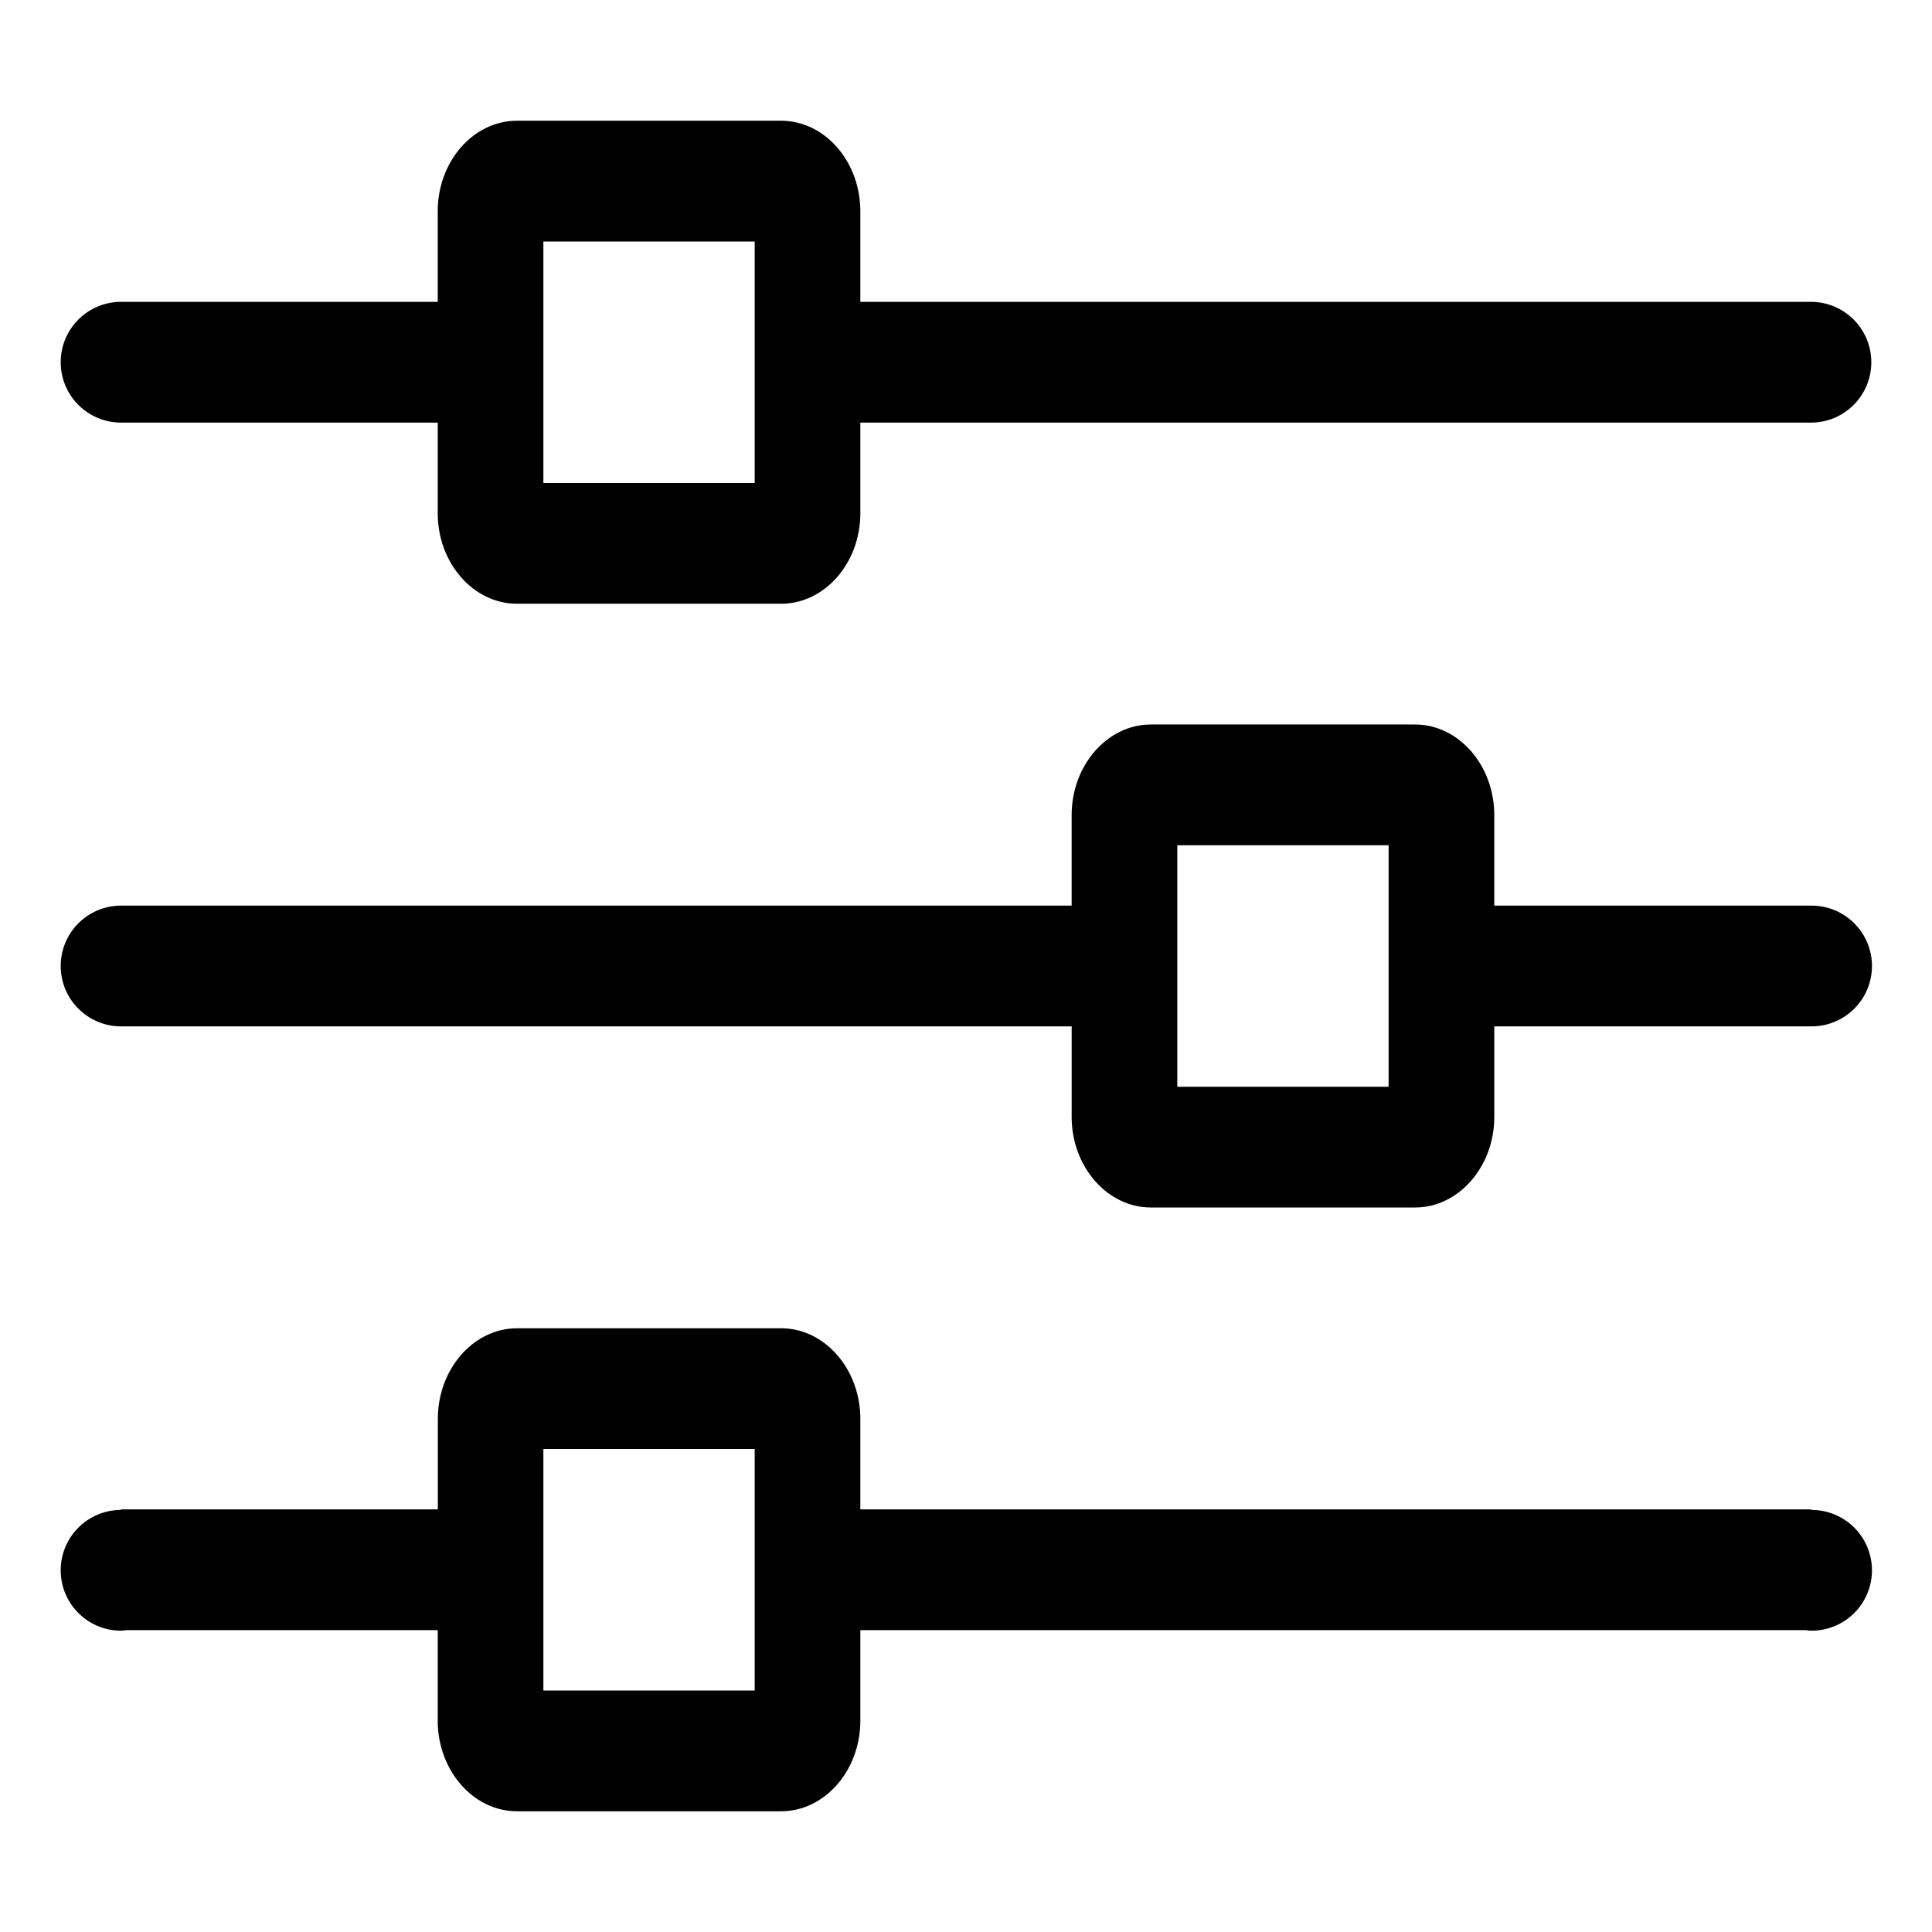
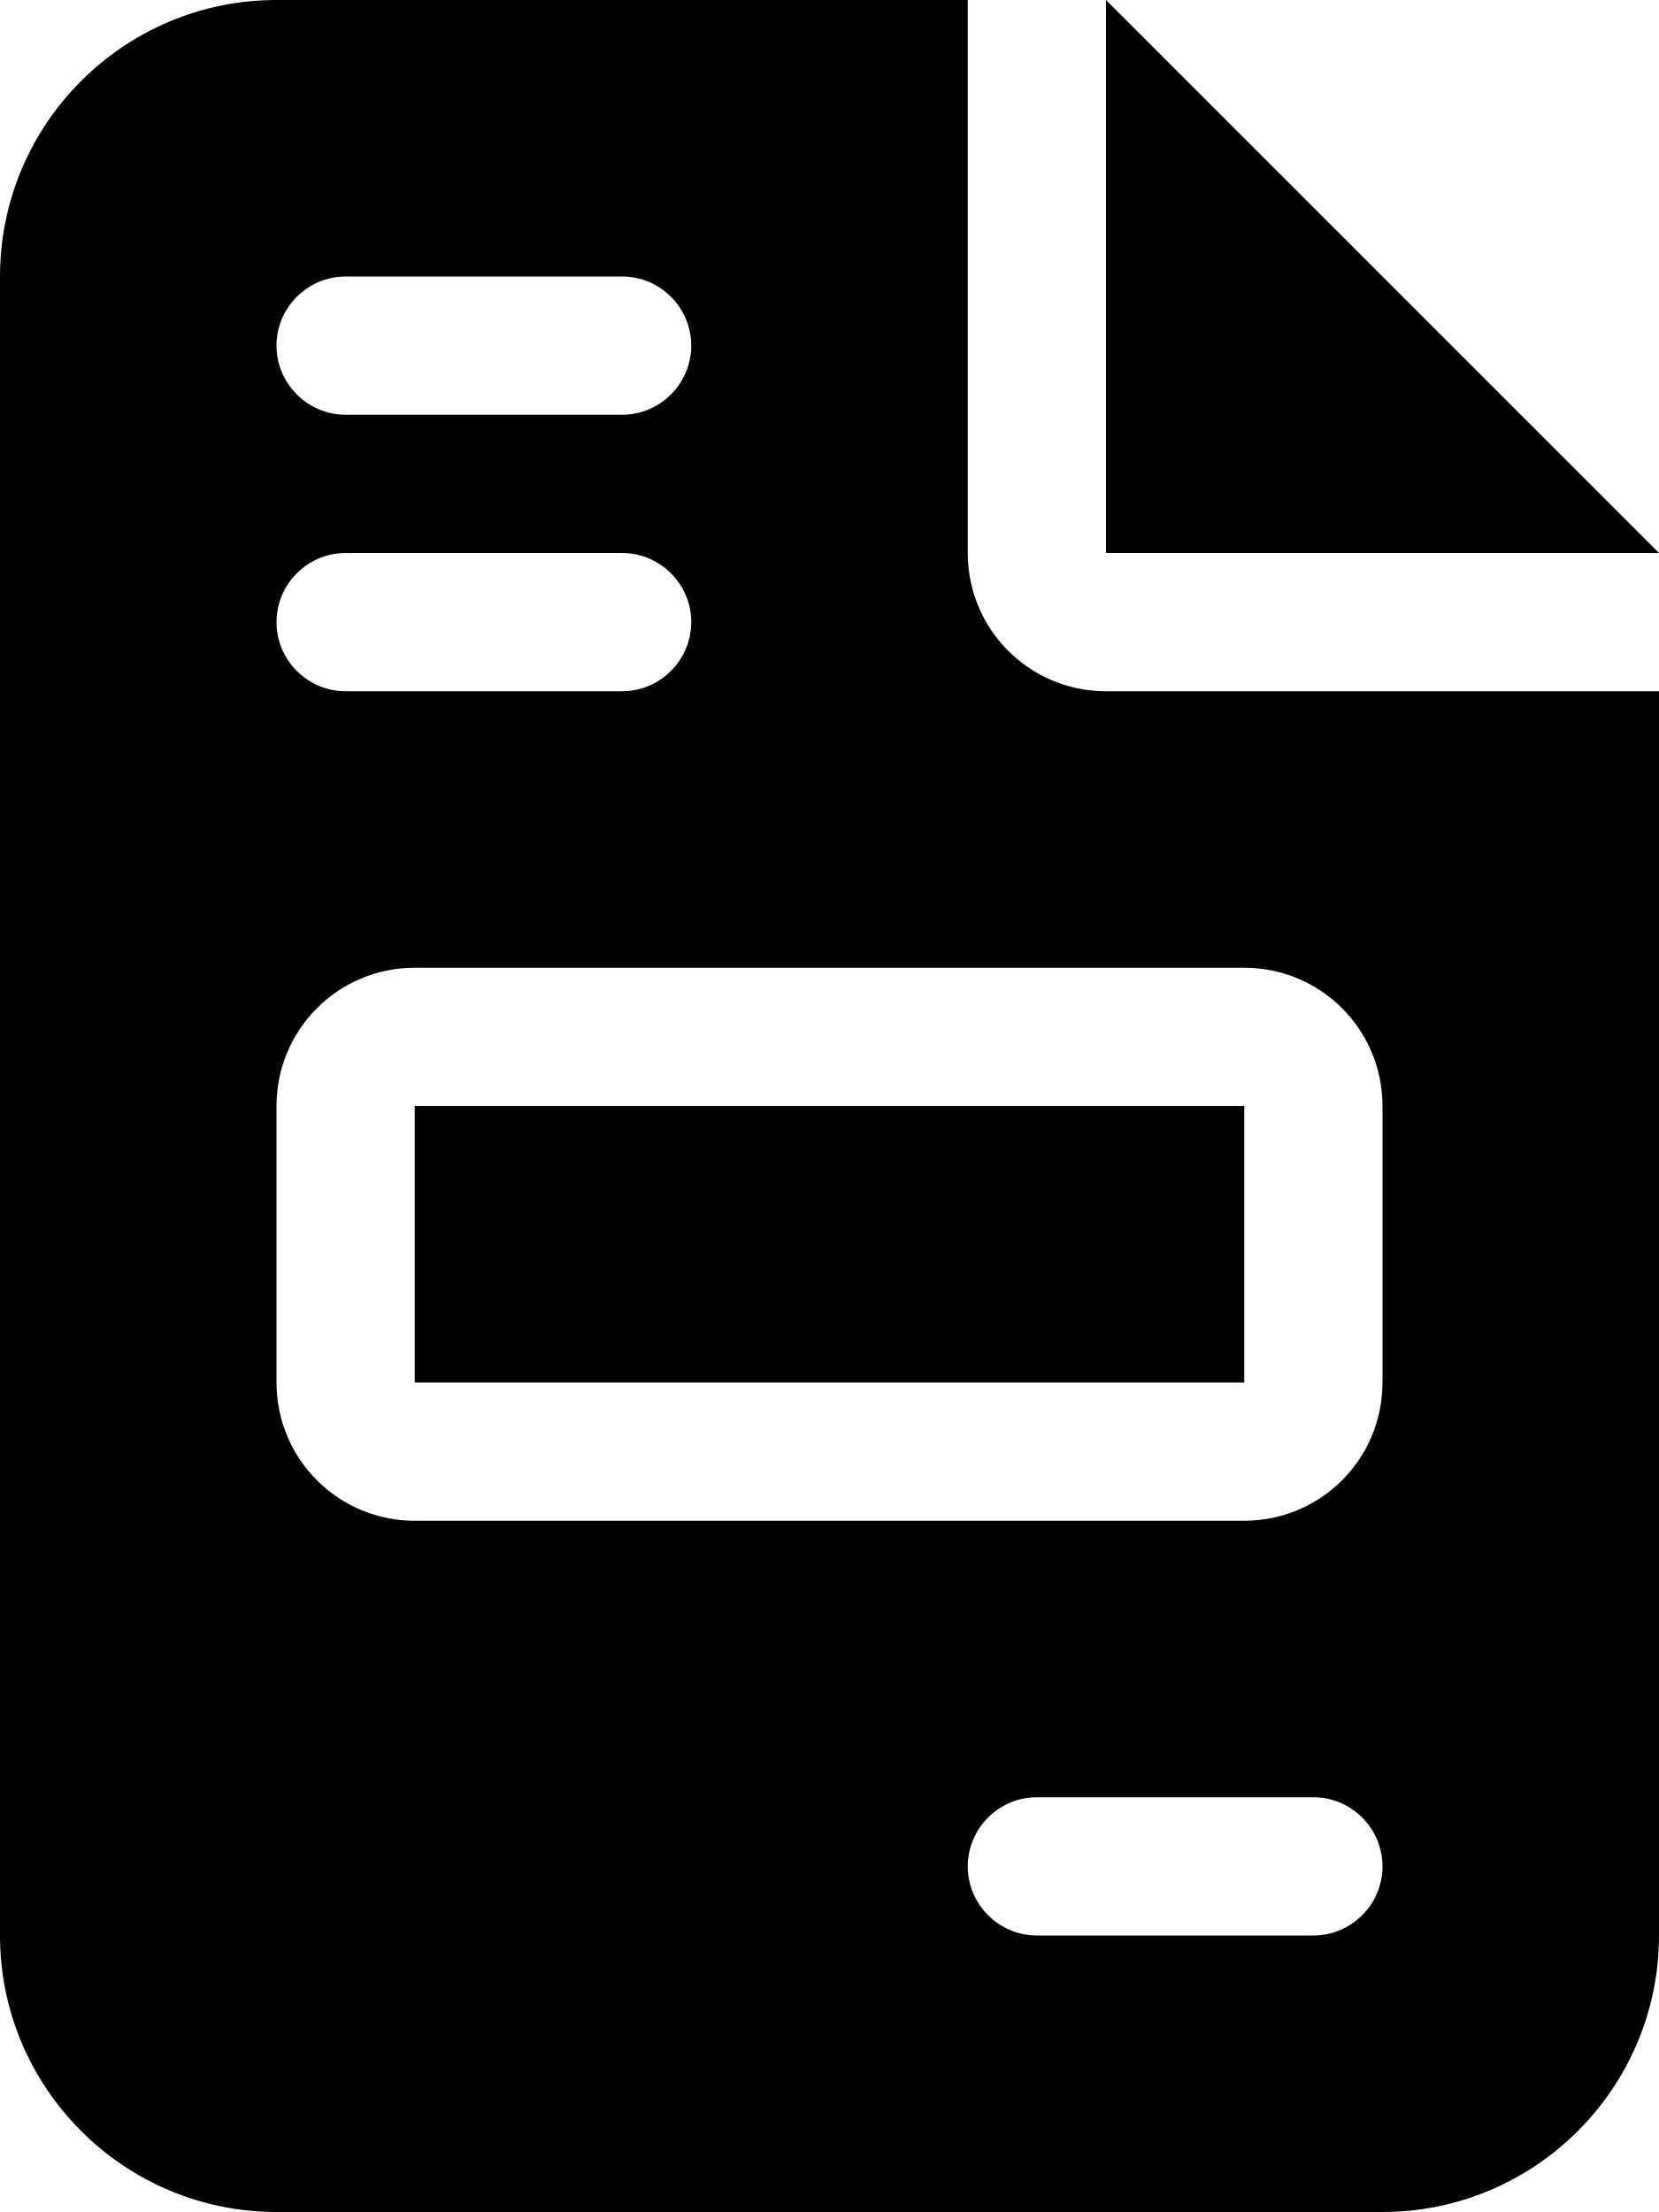
- <svg xmlns="http://www.w3.org/2000/svg" t="1566036776944" class="icon" viewBox="0 0 1024 1024" version="1.1" p-id="6463" width="200" height="200">
-   <defs>
-     <style type="text/css" />
-   </defs>
-   <path d="M64 223.995h168.001v47.998c0 26.429 18.879 47.998 41.984 47.998h140.037c23.096 0 41.984-21.569 41.984-47.998v-47.998h504.003a32.005 32.005 0 0 0 0-64.009H455.997V111.988c0-26.429-18.879-47.998-41.984-47.998H273.985c-23.096 0-41.984 21.569-41.984 47.998v47.998H64a32.005 32.005 0 0 0 0 64.009zM288.005 128h111.998V256H288.005V128zM960 479.995H791.999v-47.998c0-26.373-18.879-47.998-41.984-47.998H609.978c-23.096 0-41.984 21.634-41.984 47.998v47.998H64a32.005 32.005 0 0 0 0 64.009h504.003v47.998c0 26.363 18.879 47.998 41.984 47.998h140.037c23.096 0 41.984-21.634 41.984-47.998v-47.998h168.001a32.005 32.005 0 1 0-0.009-64.009zM735.995 576H623.998v-128h111.998v128zM960 800.293v-0.289H455.997v-47.998c0-26.363-18.879-47.998-41.984-47.998H274.05c-23.105 0-41.984 21.634-41.984 47.998v47.998H64v0.289a32.005 32.005 0 0 0 0 64.009c0.987 0 1.918-0.195 2.886-0.289h165.115v47.998c0 26.363 18.879 47.998 41.984 47.998h140.037c23.096 0 41.984-21.634 41.984-47.998v-47.998h501.108c0.968 0.093 1.899 0.289 2.895 0.289a32.005 32.005 0 1 0-0.009-64.009zM400.002 896H288.005V768h111.998v128z" fill="" p-id="6464" />
+ <svg xmlns="http://www.w3.org/2000/svg" viewBox="0 0 384 512">
+   <path d="M64 0C28.7 0 0 28.7 0 64V448c0 35.3 28.7 64 64 64H320c35.3 0 64-28.7 64-64V160H256c-17.7 0-32-14.3-32-32V0H64zM256 0V128H384L256 0zM80 64h64c8.8 0 16 7.2 16 16s-7.2 16-16 16H80c-8.8 0-16-7.2-16-16s7.2-16 16-16zm0 64h64c8.8 0 16 7.2 16 16s-7.2 16-16 16H80c-8.8 0-16-7.2-16-16s7.2-16 16-16zm16 96H288c17.7 0 32 14.3 32 32v64c0 17.7-14.3 32-32 32H96c-17.7 0-32-14.3-32-32V256c0-17.7 14.3-32 32-32zm0 32v64H288V256H96zM240 416h64c8.8 0 16 7.2 16 16s-7.2 16-16 16H240c-8.8 0-16-7.2-16-16s7.2-16 16-16z" />
</svg>
